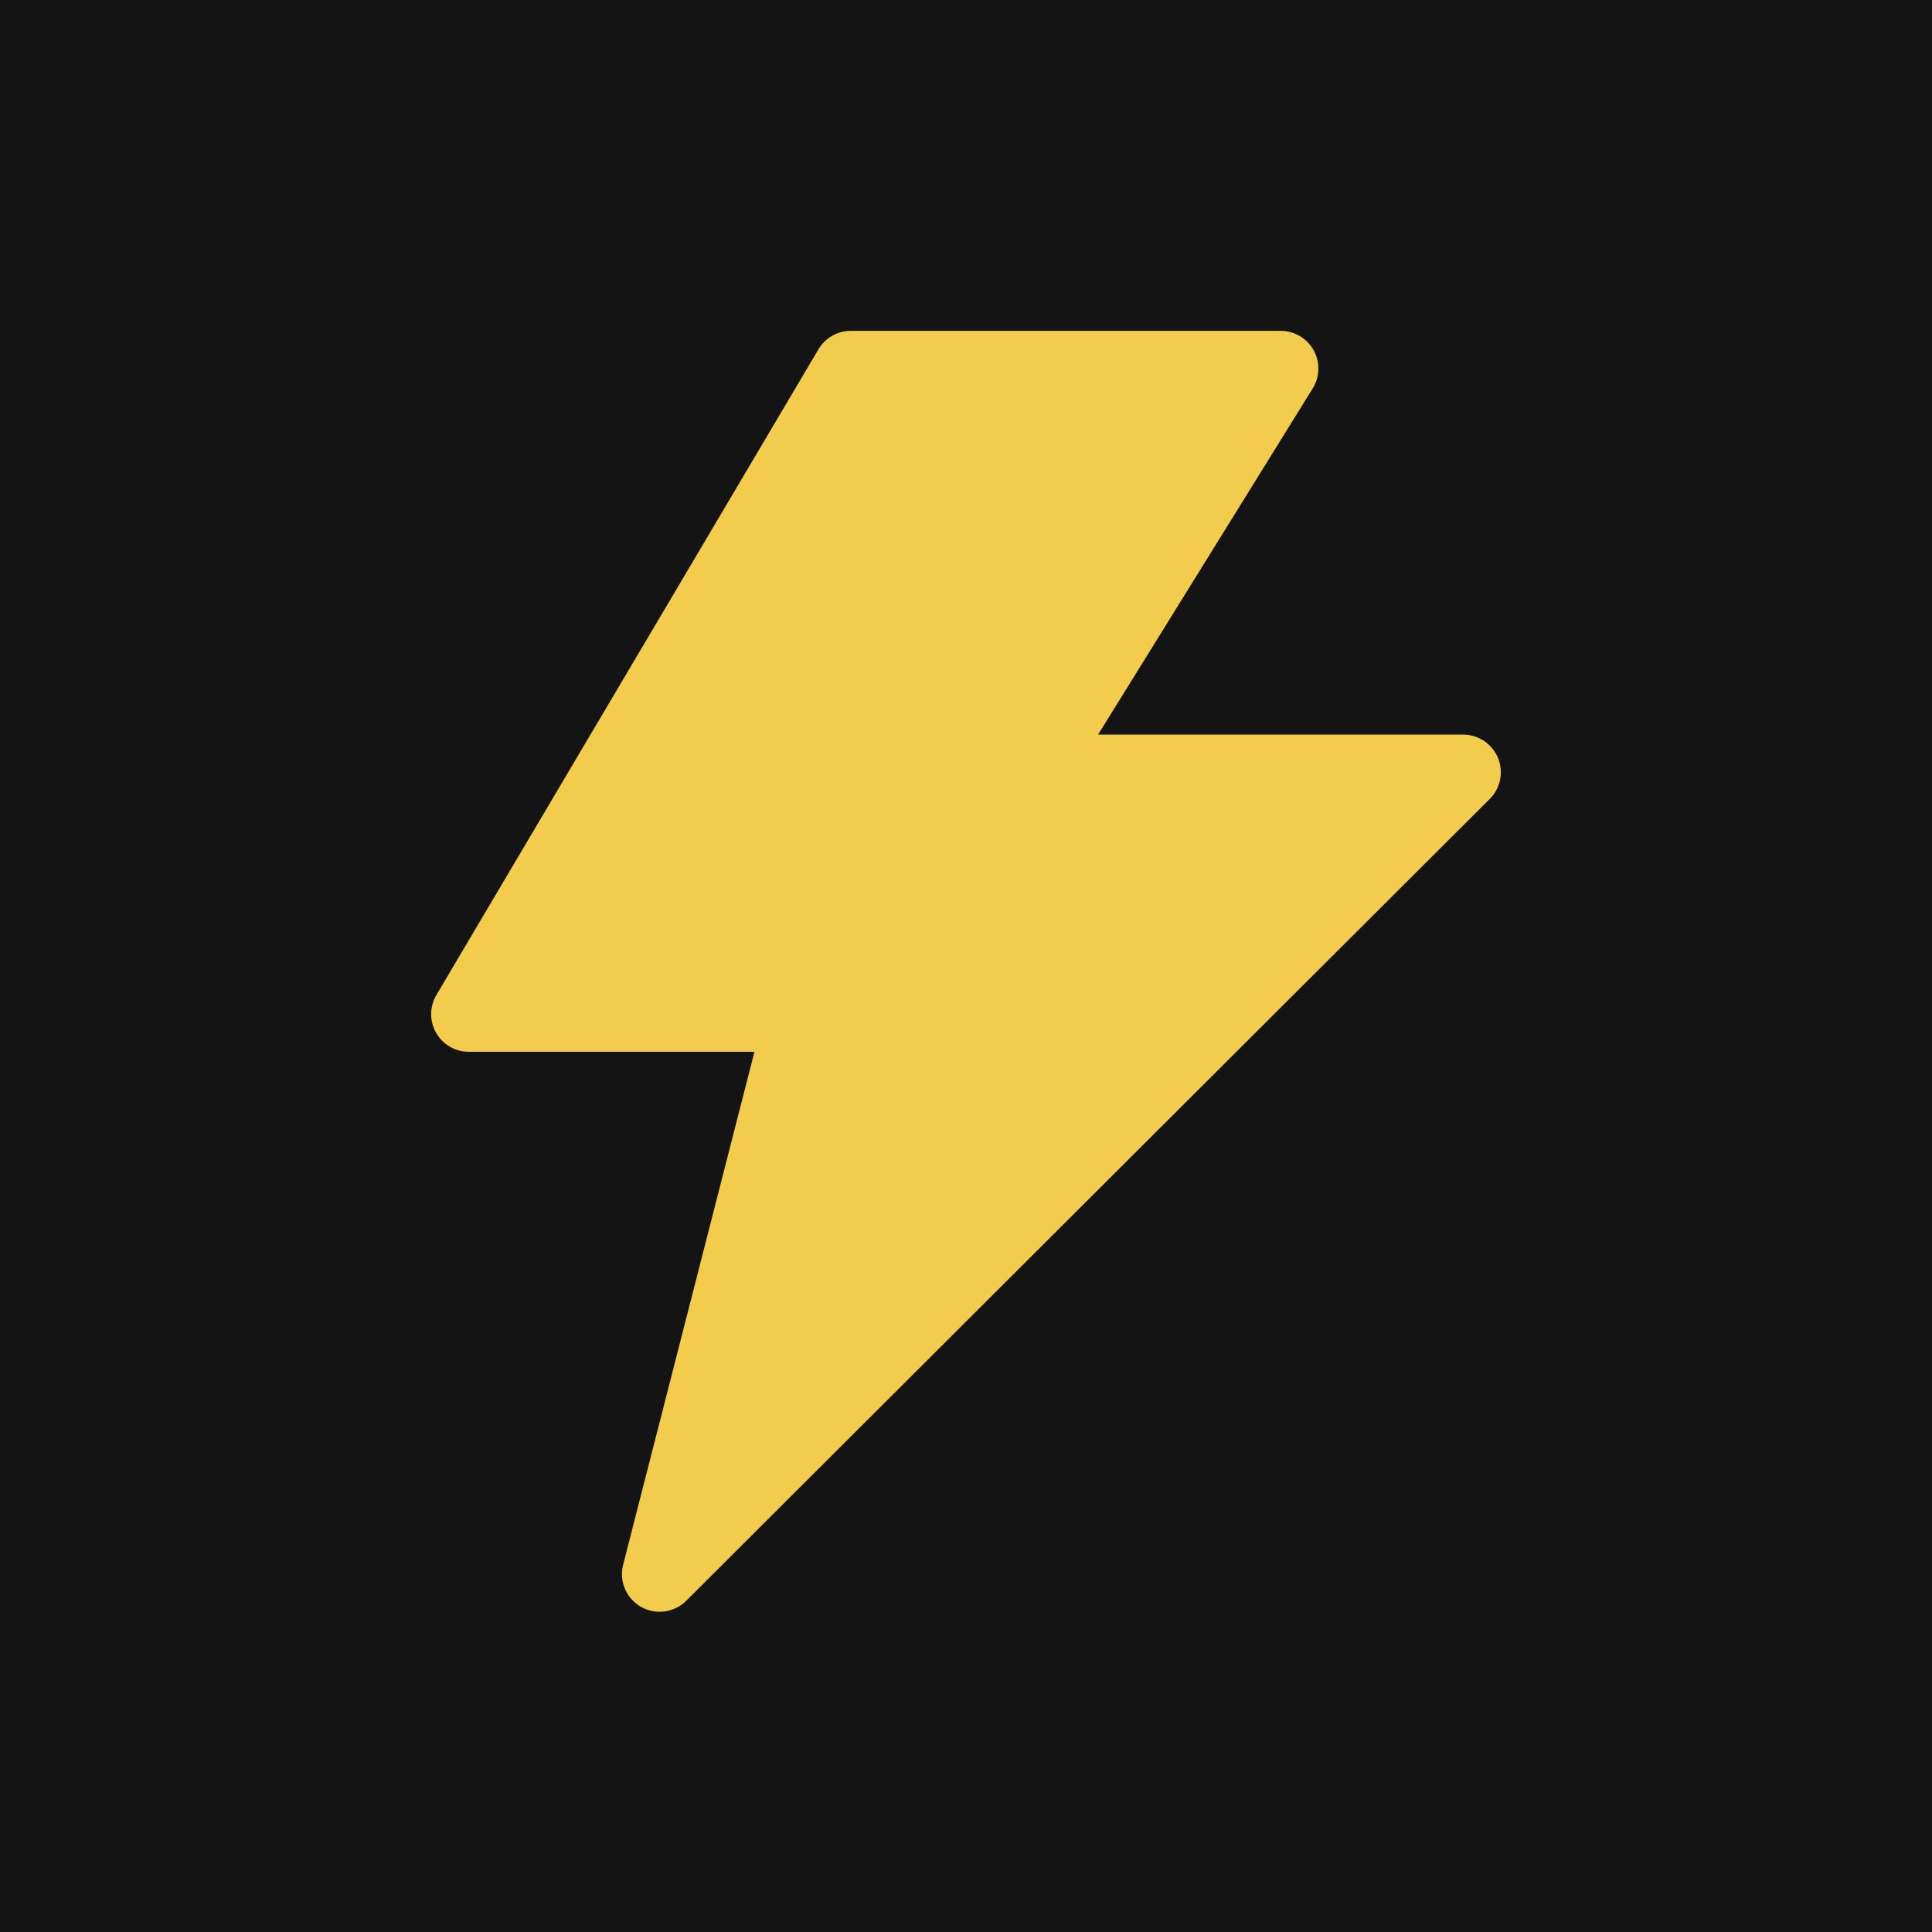
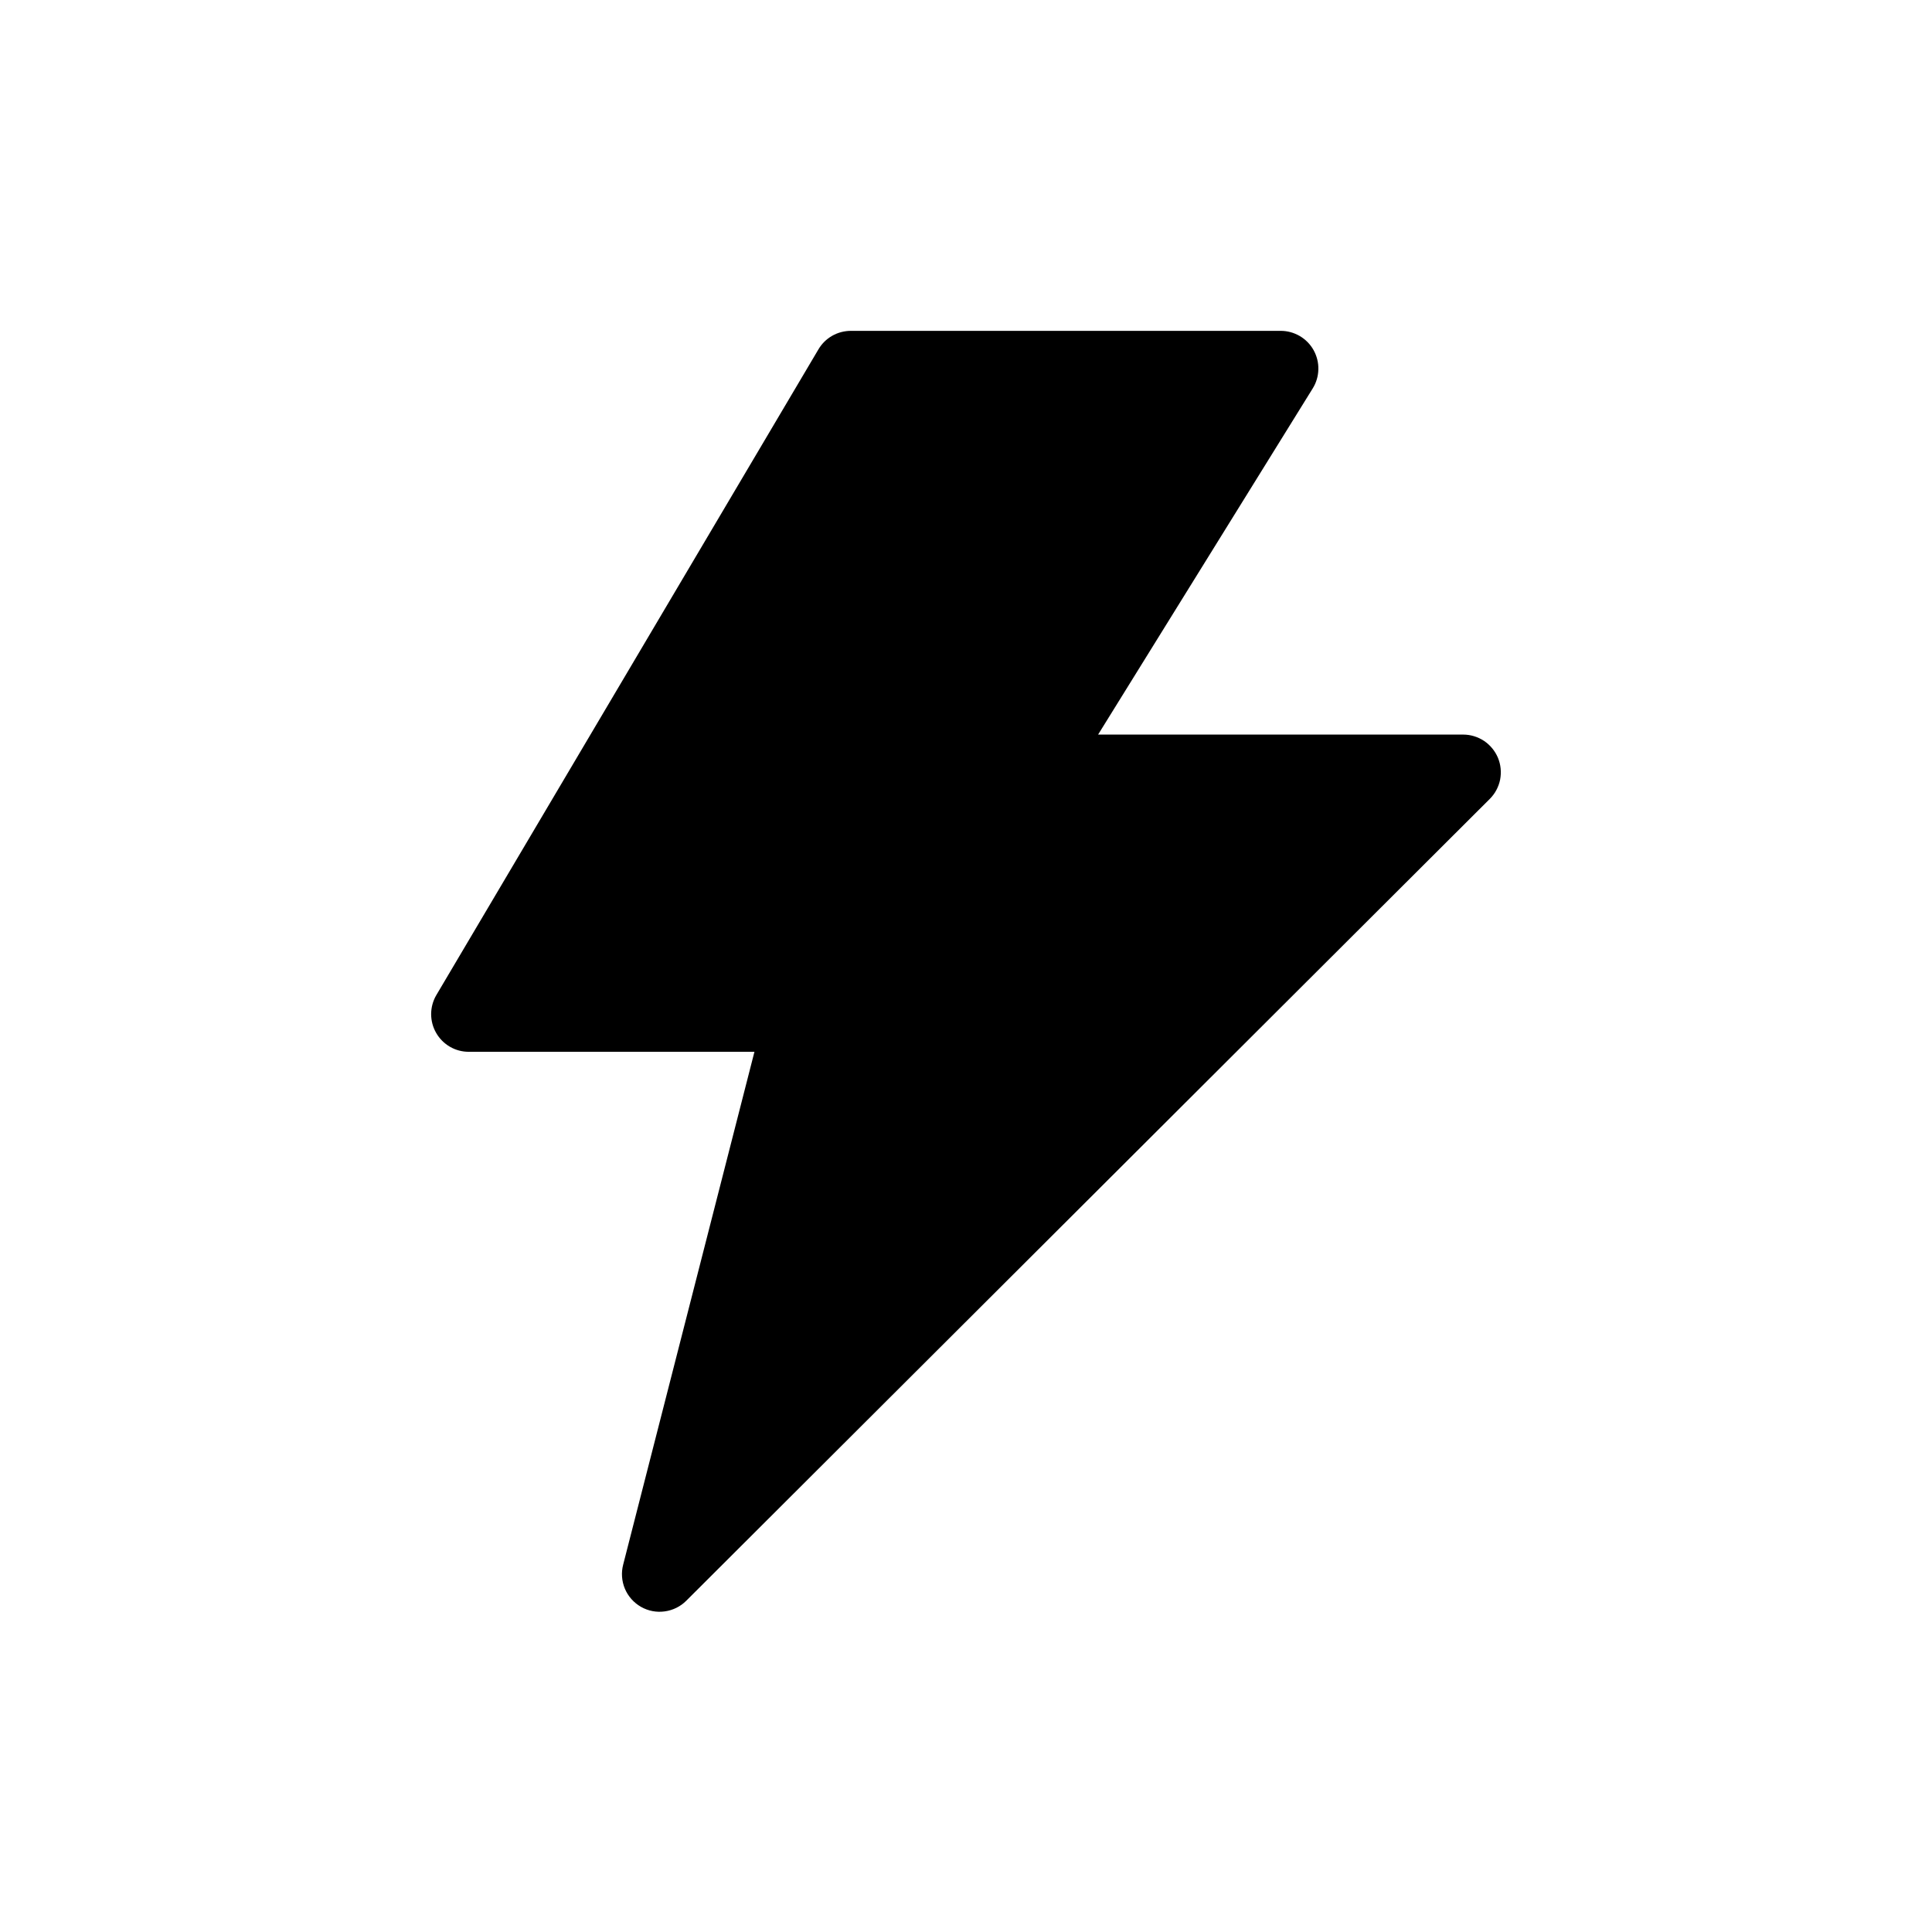
- <svg xmlns="http://www.w3.org/2000/svg" width="32" height="32" viewBox="0 0 32 32" fill="none">
-   <rect width="32" height="32" fill="#141414" />
-   <path d="M14.094 5.48C13.985 5.48 13.878 5.508 13.783 5.562C13.688 5.616 13.61 5.694 13.555 5.788L7.227 16.482C7.171 16.577 7.142 16.685 7.141 16.795C7.141 16.905 7.169 17.013 7.224 17.108C7.279 17.204 7.358 17.283 7.453 17.338C7.548 17.393 7.657 17.422 7.767 17.421H12.496L10.322 25.914C10.287 26.047 10.297 26.187 10.35 26.314C10.403 26.44 10.497 26.546 10.616 26.614C10.735 26.682 10.873 26.709 11.008 26.69C11.144 26.672 11.27 26.61 11.367 26.513L24.677 13.231C24.764 13.144 24.823 13.032 24.847 12.912C24.87 12.791 24.858 12.665 24.811 12.552C24.763 12.438 24.683 12.341 24.581 12.272C24.478 12.204 24.358 12.167 24.235 12.167H18.188L21.743 6.433C21.802 6.338 21.834 6.229 21.836 6.118C21.839 6.006 21.811 5.896 21.757 5.799C21.703 5.702 21.623 5.621 21.527 5.565C21.43 5.509 21.321 5.479 21.209 5.48H14.094Z" fill="#F3CB4D" />
+ <svg xmlns="http://www.w3.org/2000/svg" viewBox="0 0 32 32" fill="currentColor">
+   <path d="M14.094 5.48C13.985 5.48 13.878 5.508 13.783 5.562C13.688 5.616 13.61 5.694 13.555 5.788L7.227 16.482C7.171 16.577 7.142 16.685 7.141 16.795C7.141 16.905 7.169 17.013 7.224 17.108C7.279 17.204 7.358 17.283 7.453 17.338C7.548 17.393 7.657 17.422 7.767 17.421H12.496L10.322 25.914C10.287 26.047 10.297 26.187 10.35 26.314C10.403 26.44 10.497 26.546 10.616 26.614C10.735 26.682 10.873 26.709 11.008 26.69C11.144 26.672 11.27 26.61 11.367 26.513L24.677 13.231C24.764 13.144 24.823 13.032 24.847 12.912C24.87 12.791 24.858 12.665 24.811 12.552C24.763 12.438 24.683 12.341 24.581 12.272C24.478 12.204 24.358 12.167 24.235 12.167H18.188L21.743 6.433C21.802 6.338 21.834 6.229 21.836 6.118C21.839 6.006 21.811 5.896 21.757 5.799C21.703 5.702 21.623 5.621 21.527 5.565C21.43 5.509 21.321 5.479 21.209 5.48H14.094Z" />
</svg>
